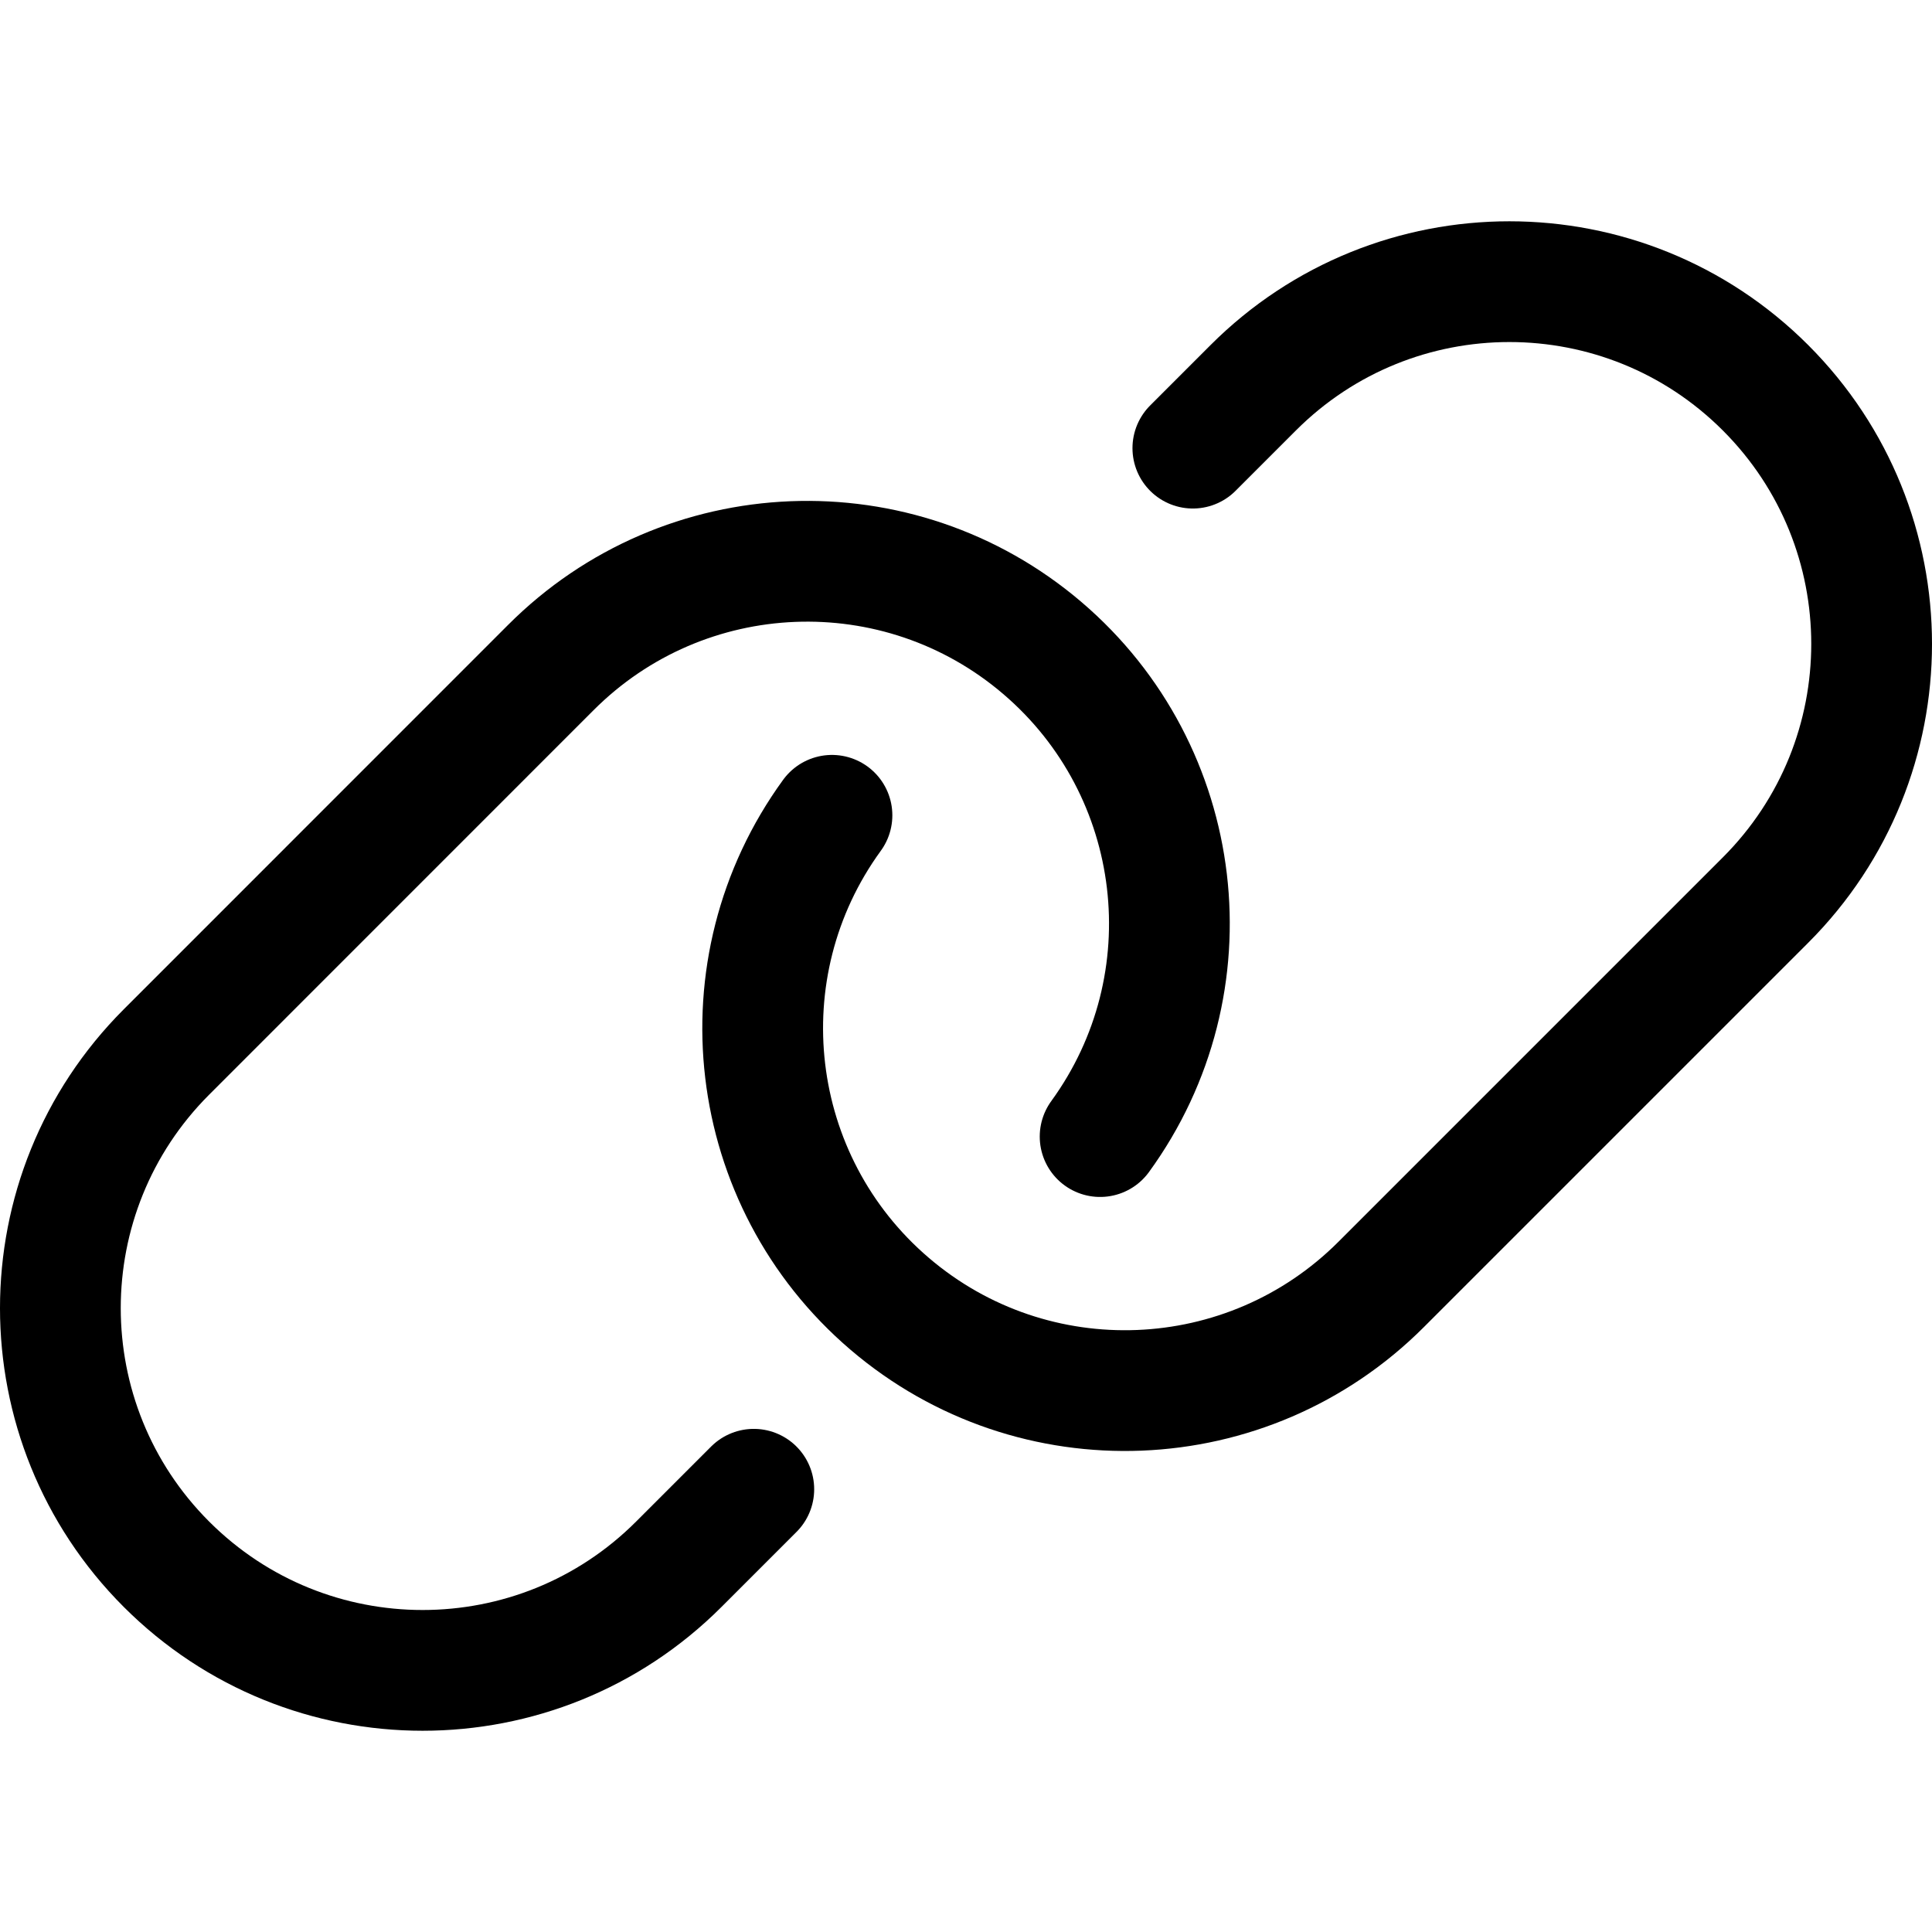
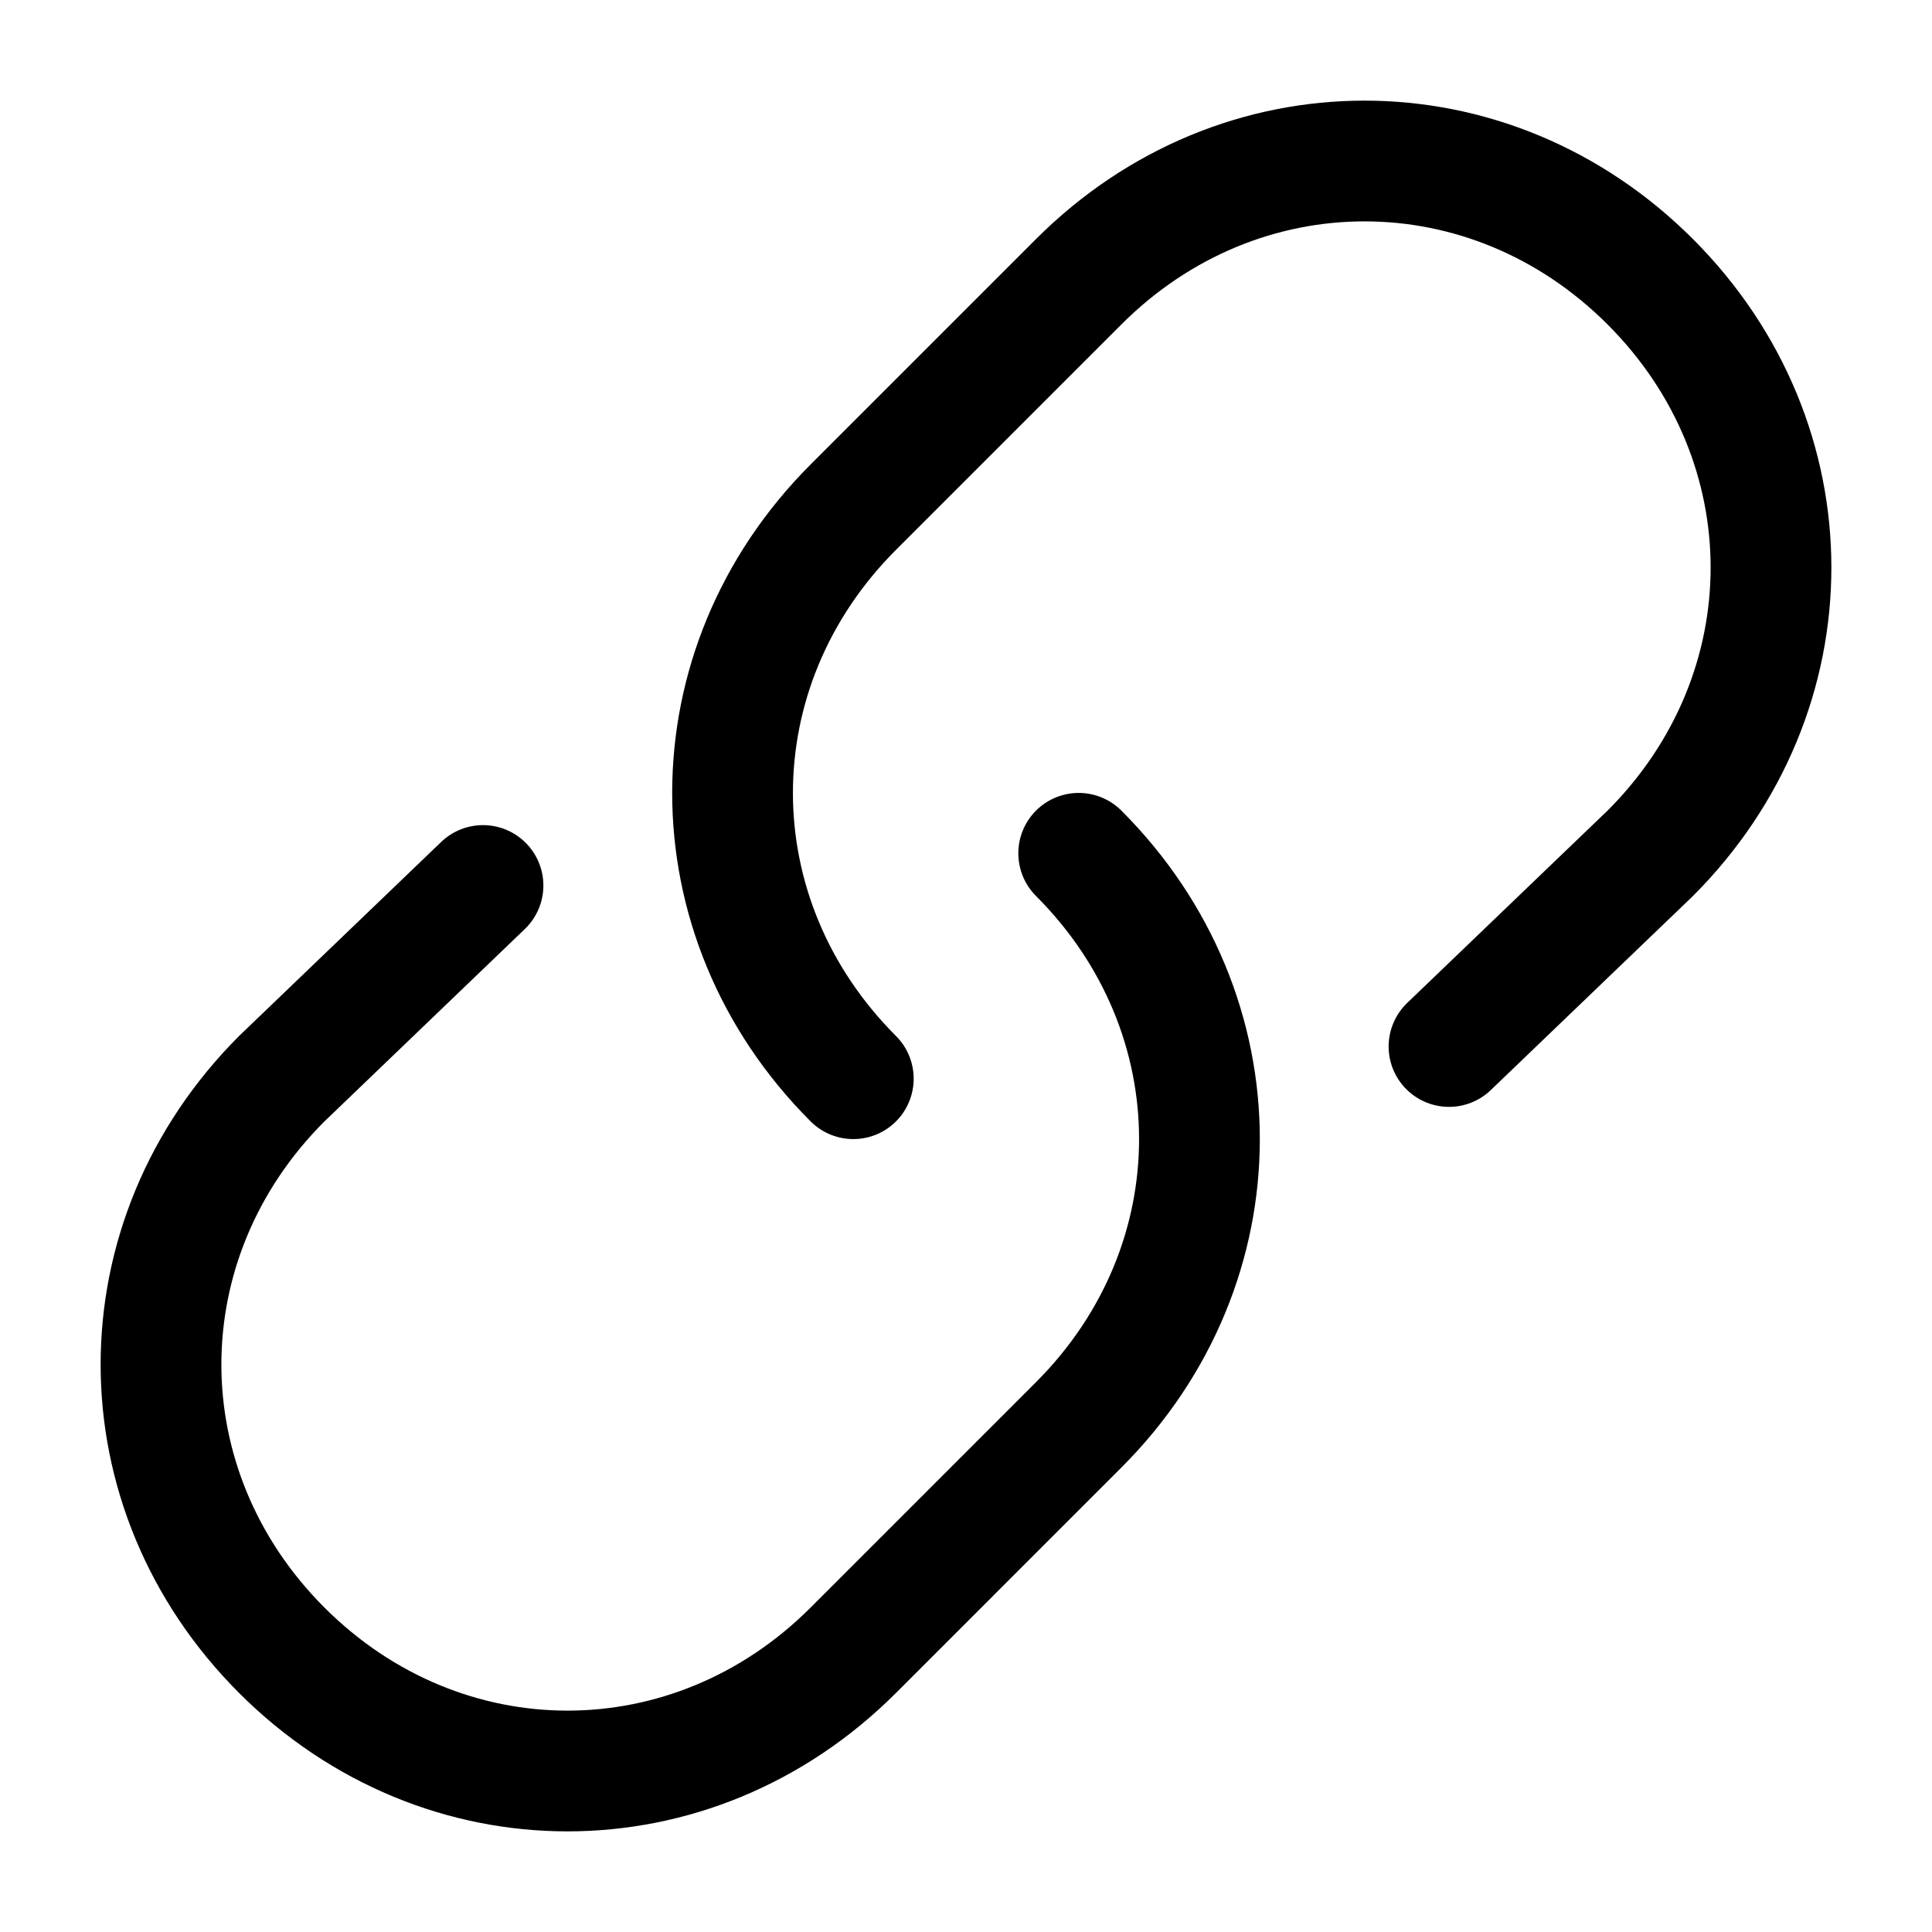
- <svg xmlns="http://www.w3.org/2000/svg" viewBox="0 0 24 24" id="Hyperlink-3--Streamline-Ultimate.svg" height="24" width="24">
-   <path d="m9.364 18.5 -0.932 0.932a4.5 4.5 0 0 1 -6.364 -6.364l4.773 -4.774a4.5 4.5 0 0 1 6.825 5.825" fill="none" stroke="currentColor" stroke-linecap="round" stroke-linejoin="round" stroke-width="1.5" />
-   <path d="m14.818 5.567 0.75 -0.75a4.5 4.5 0 0 1 6.364 6.364l-4.773 4.773a4.5 4.5 0 0 1 -6.824 -5.826" fill="none" stroke="currentColor" stroke-linecap="round" stroke-linejoin="round" stroke-width="1.5" />
+ <svg xmlns="http://www.w3.org/2000/svg" width="24" height="24" viewBox="0 0 24 24" fill="none">
+   <path d="M13.4 10.6C15.4 12.6 15.4 15.7 13.4 17.7L10.6 20.5C8.6 22.5 5.5 22.5 3.5 20.5C1.5 18.5 1.5 15.4 3.5 13.4L6 11" stroke="currentColor" stroke-width="1.5" stroke-linecap="round" stroke-linejoin="round" />
+   <path d="M10.6 13.4C8.6 11.4 8.6 8.3 10.6 6.3L13.4 3.5C15.4 1.5 18.5 1.5 20.5 3.5C22.5 5.5 22.5 8.6 20.5 10.6L18 13" stroke="currentColor" stroke-width="1.5" stroke-linecap="round" stroke-linejoin="round" />
</svg>
